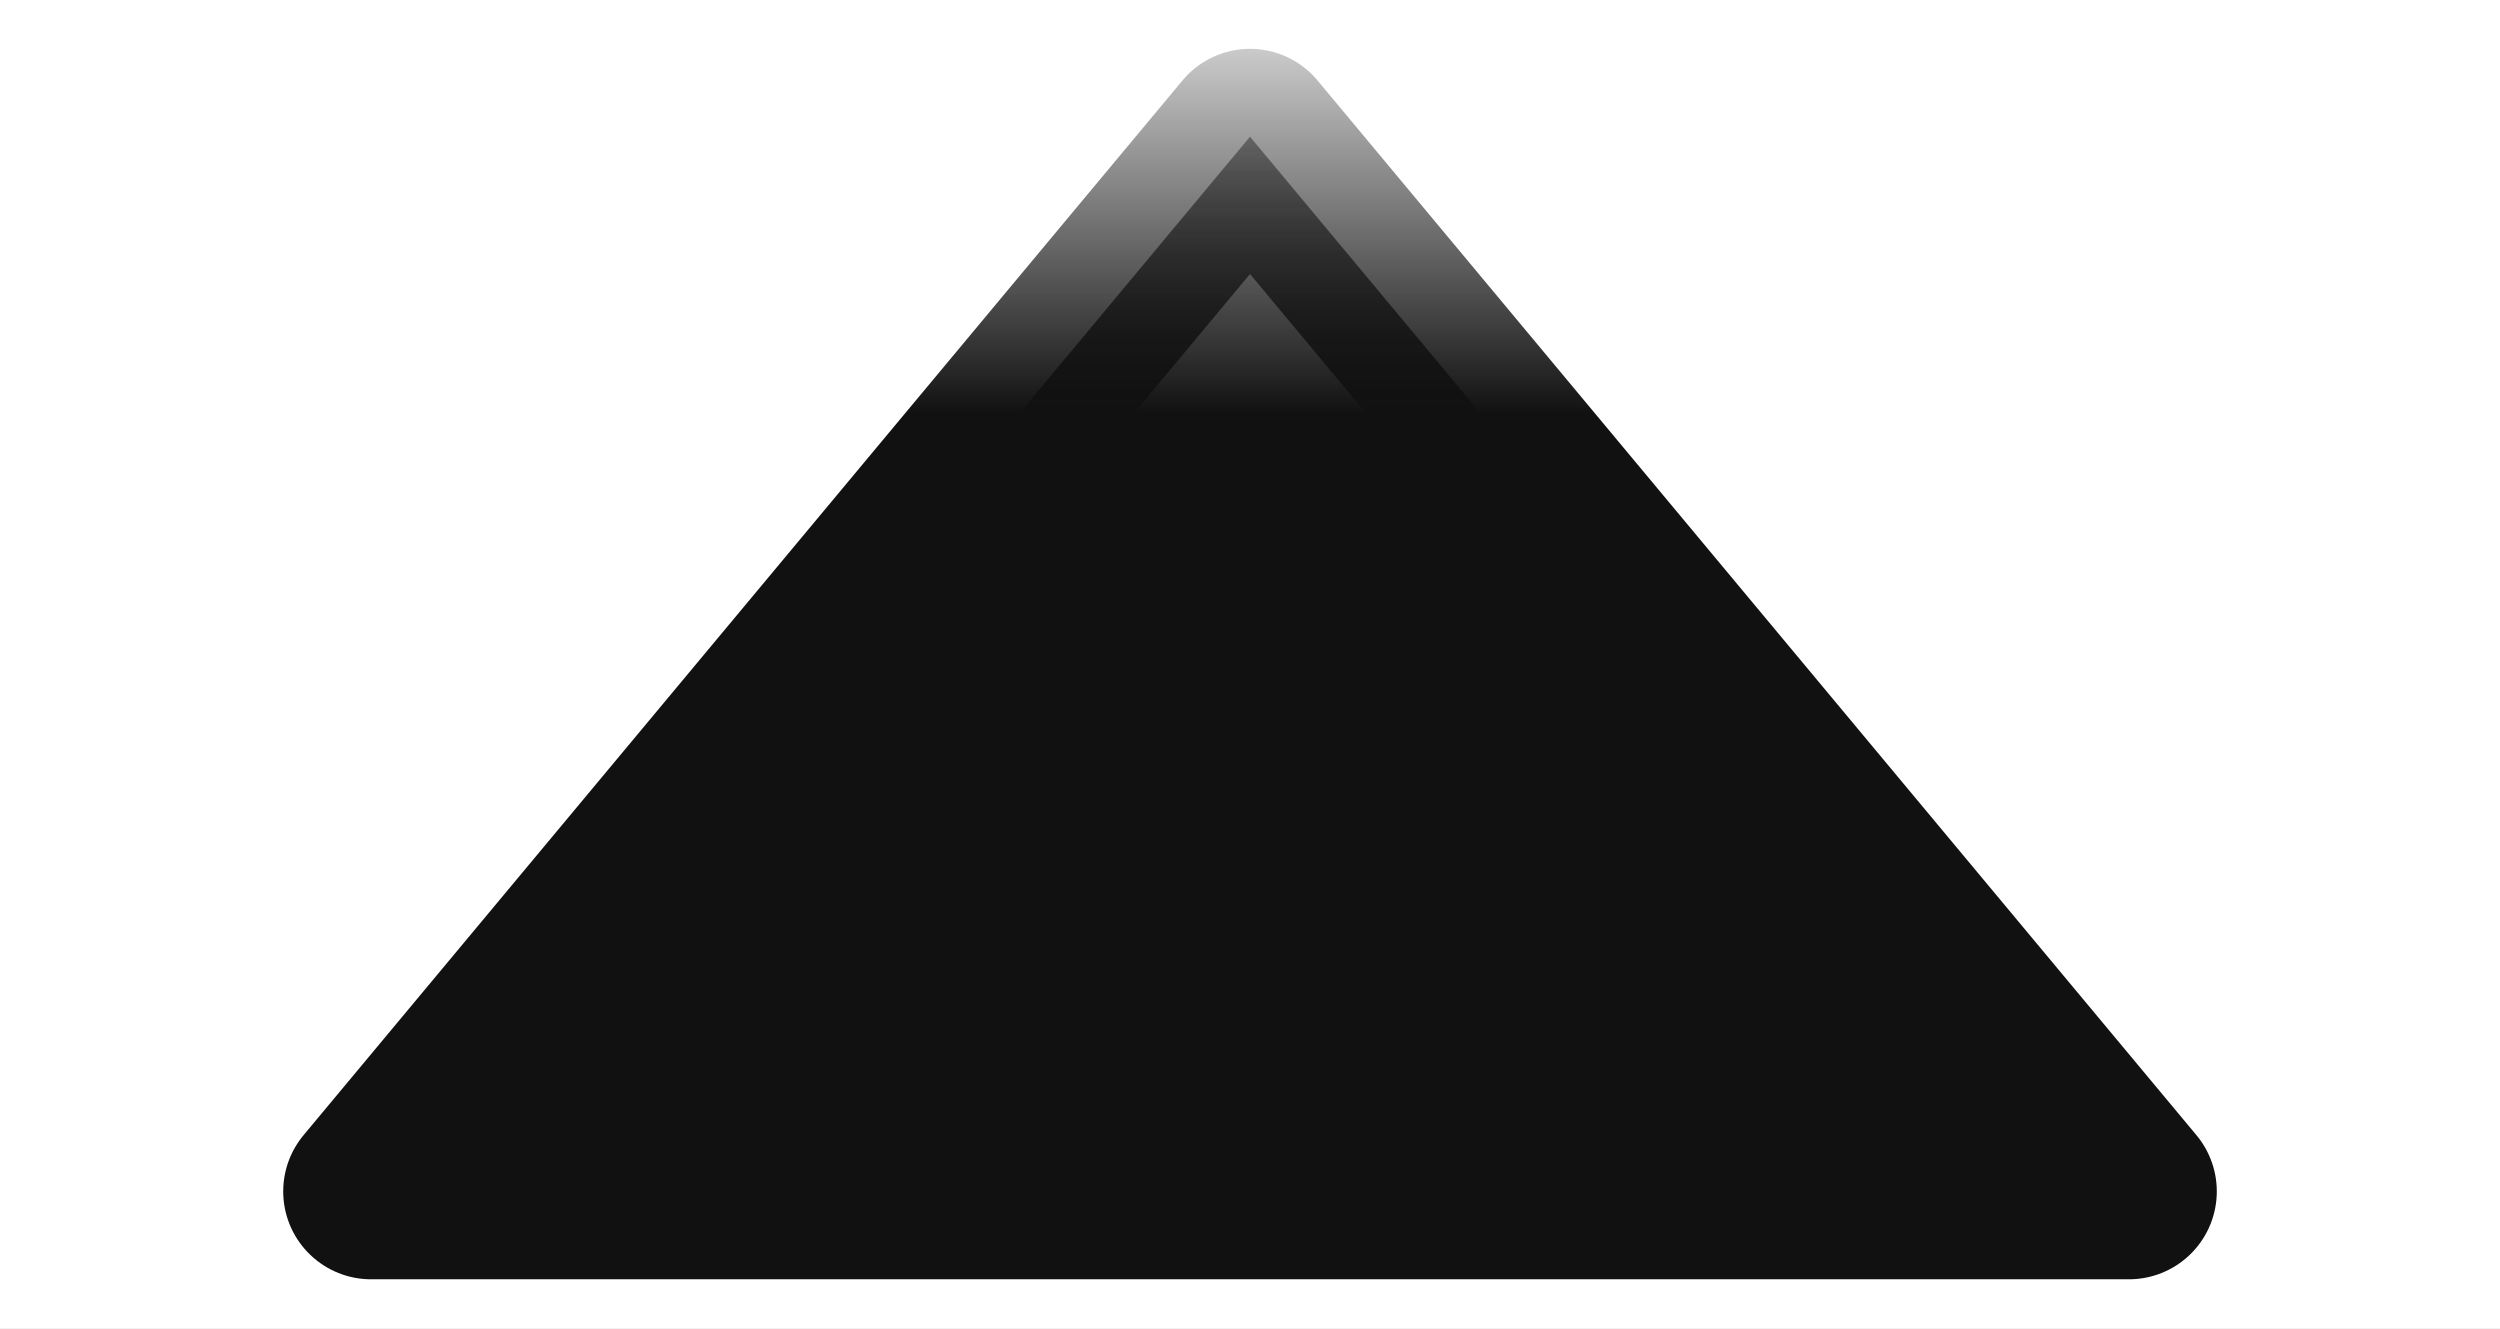
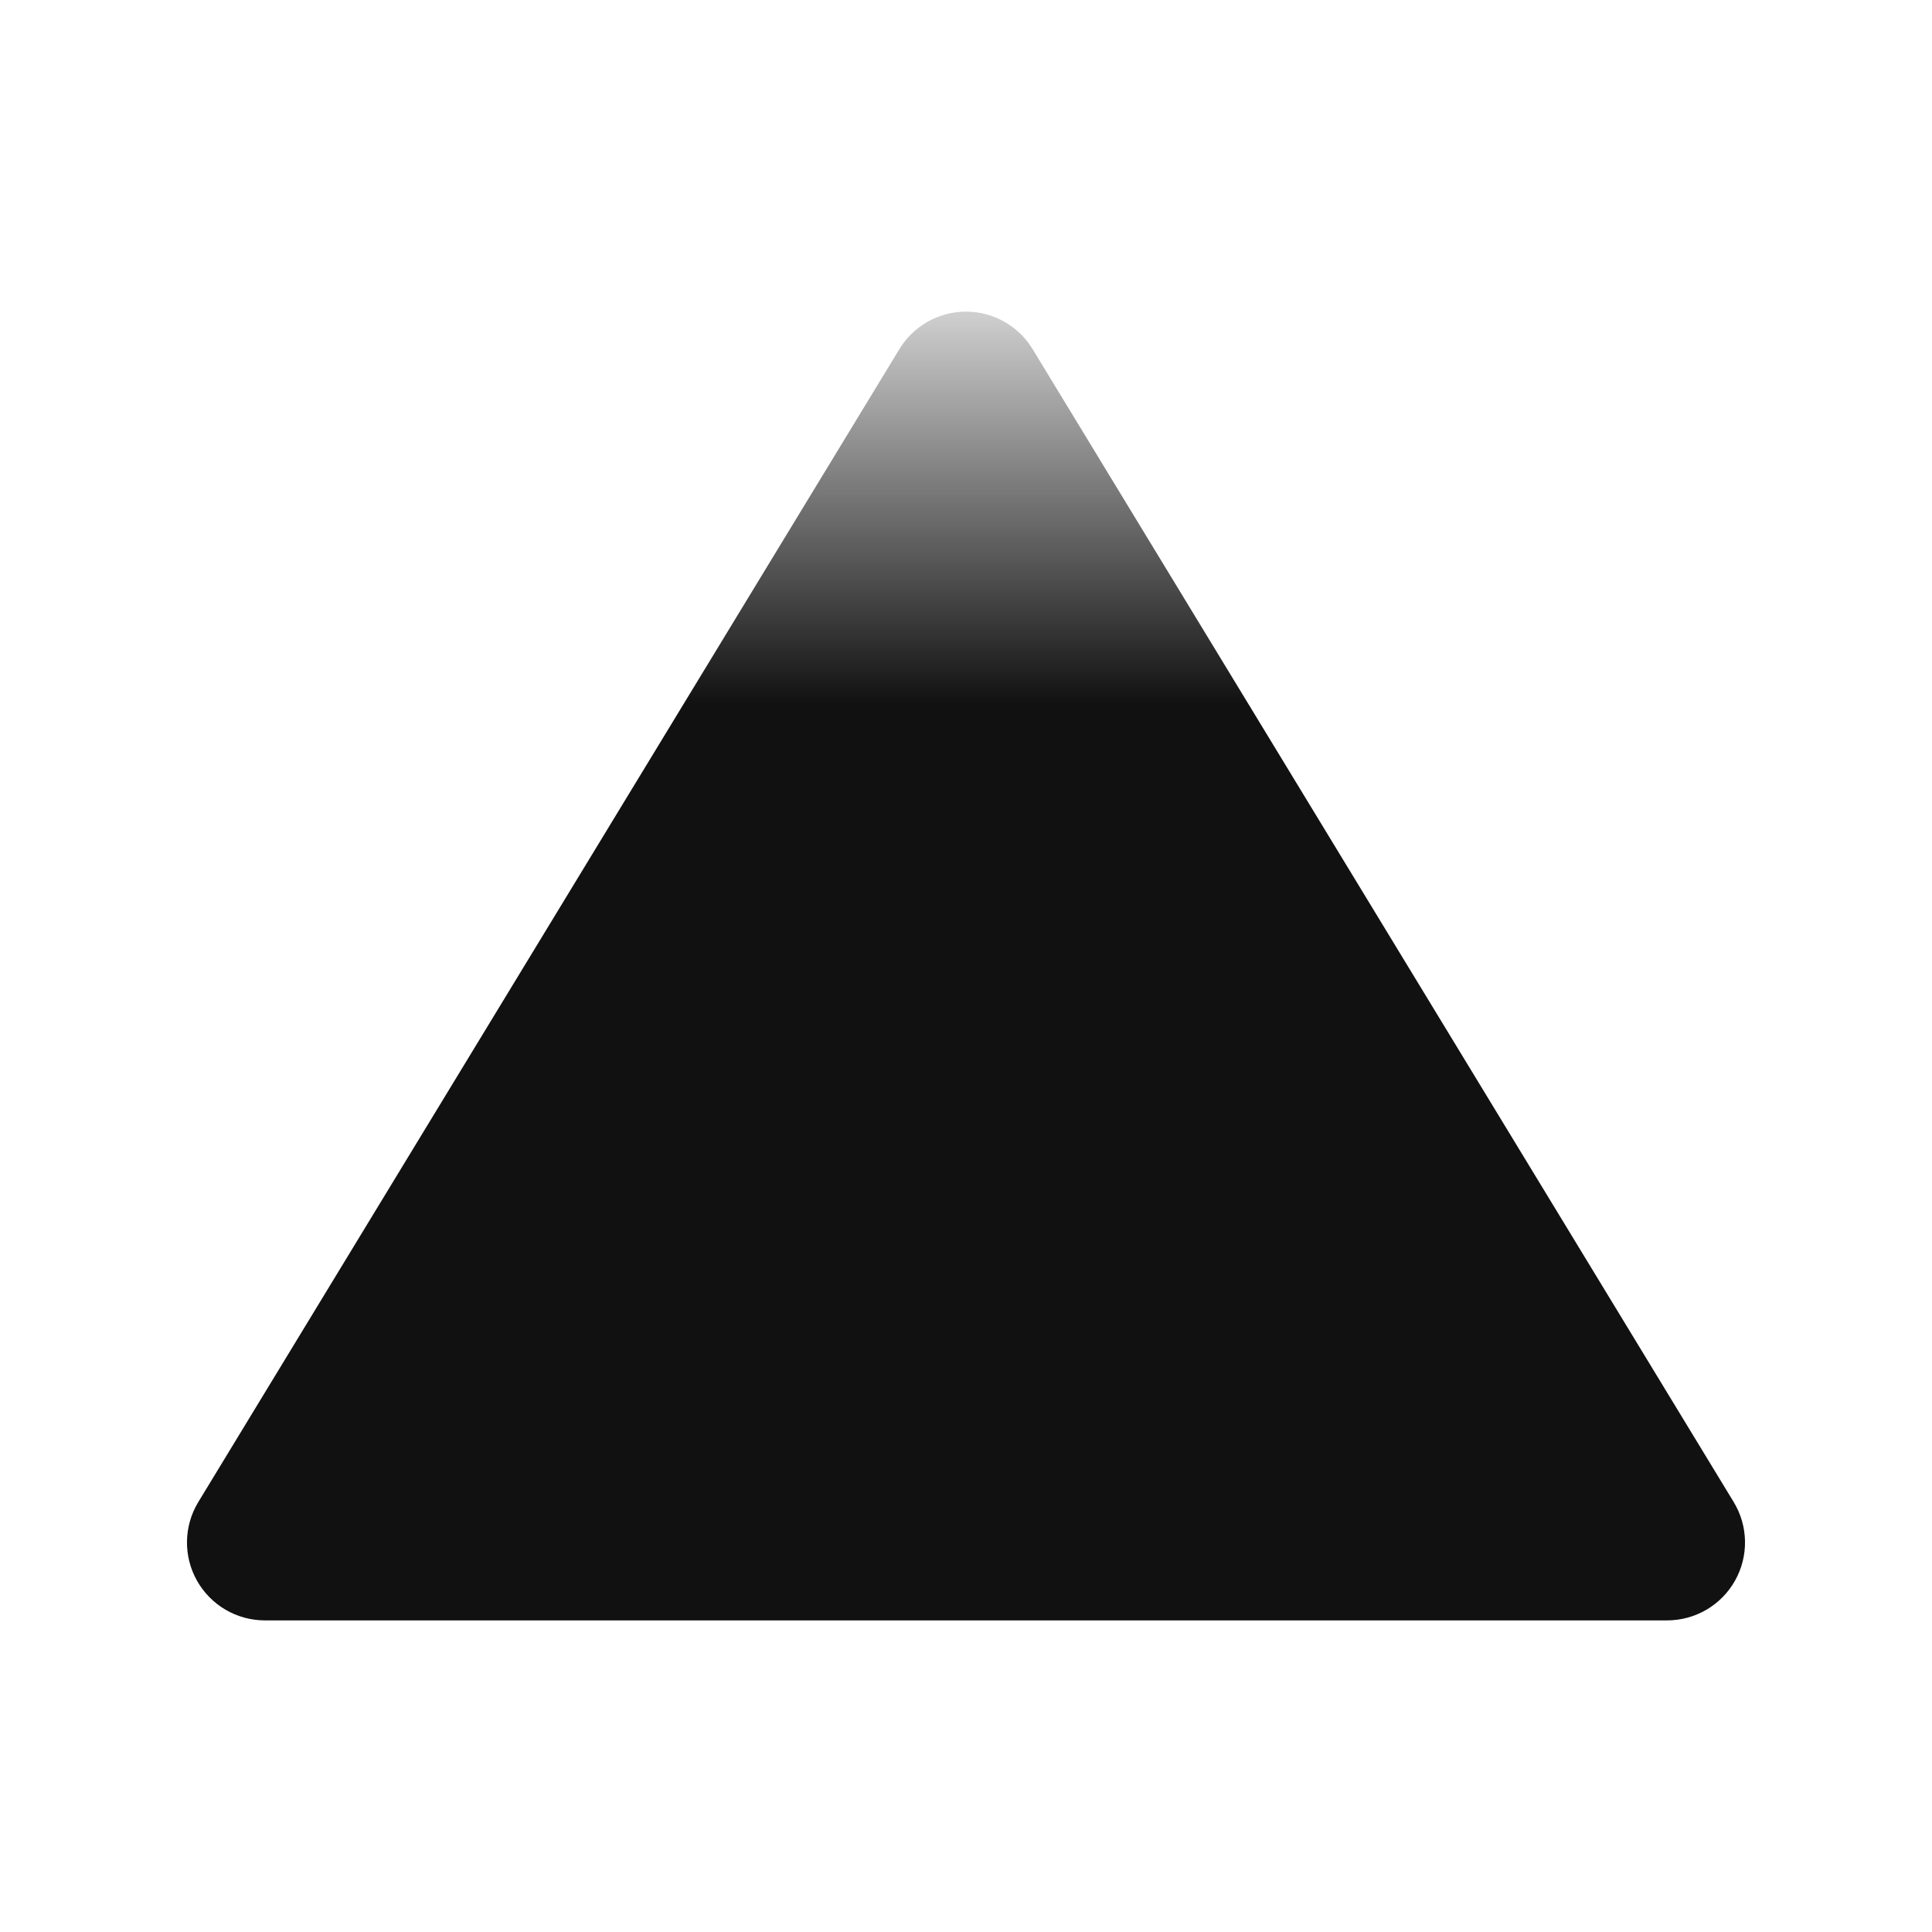
- <svg xmlns="http://www.w3.org/2000/svg" viewBox="-14 -2 128 68" fill="none">
-   <rect x="-14" y="-2" width="128" height="68" fill="#ffffff" />
+ <svg xmlns="http://www.w3.org/2000/svg" viewBox="-12 -20 124 124" fill="none">
+   <rect x="-12" y="-20" width="124" height="124" fill="#ffffff" />
  <defs>
-     <linearGradient id="fade" gradientUnits="userSpaceOnUse" x1="0" y1="0" x2="0" y2="64">
+     <linearGradient id="fade" gradientUnits="userSpaceOnUse" x1="0" y1="0" x2="0" y2="84">
      <stop offset="0" stop-color="#111111" stop-opacity="0.2" />
      <stop offset="0.3" stop-color="#111111" stop-opacity="1" />
      <stop offset="1" stop-color="#111111" stop-opacity="1" />
    </linearGradient>
  </defs>
-   <polygon points="50,5 5,59 95,59" fill="url(#fade)" stroke="url(#fade)" stroke-width="9" stroke-linejoin="round" />
+   <path d="M54.27 2.40 L99.27 76.40 A5 5 0 0 1 95 84 L5 84 A5 5 0 0 1 0.73 76.40 L45.73 2.40 A5 5 0 0 1 54.27 2.40 Z" fill="url(#fade)" />
</svg>
